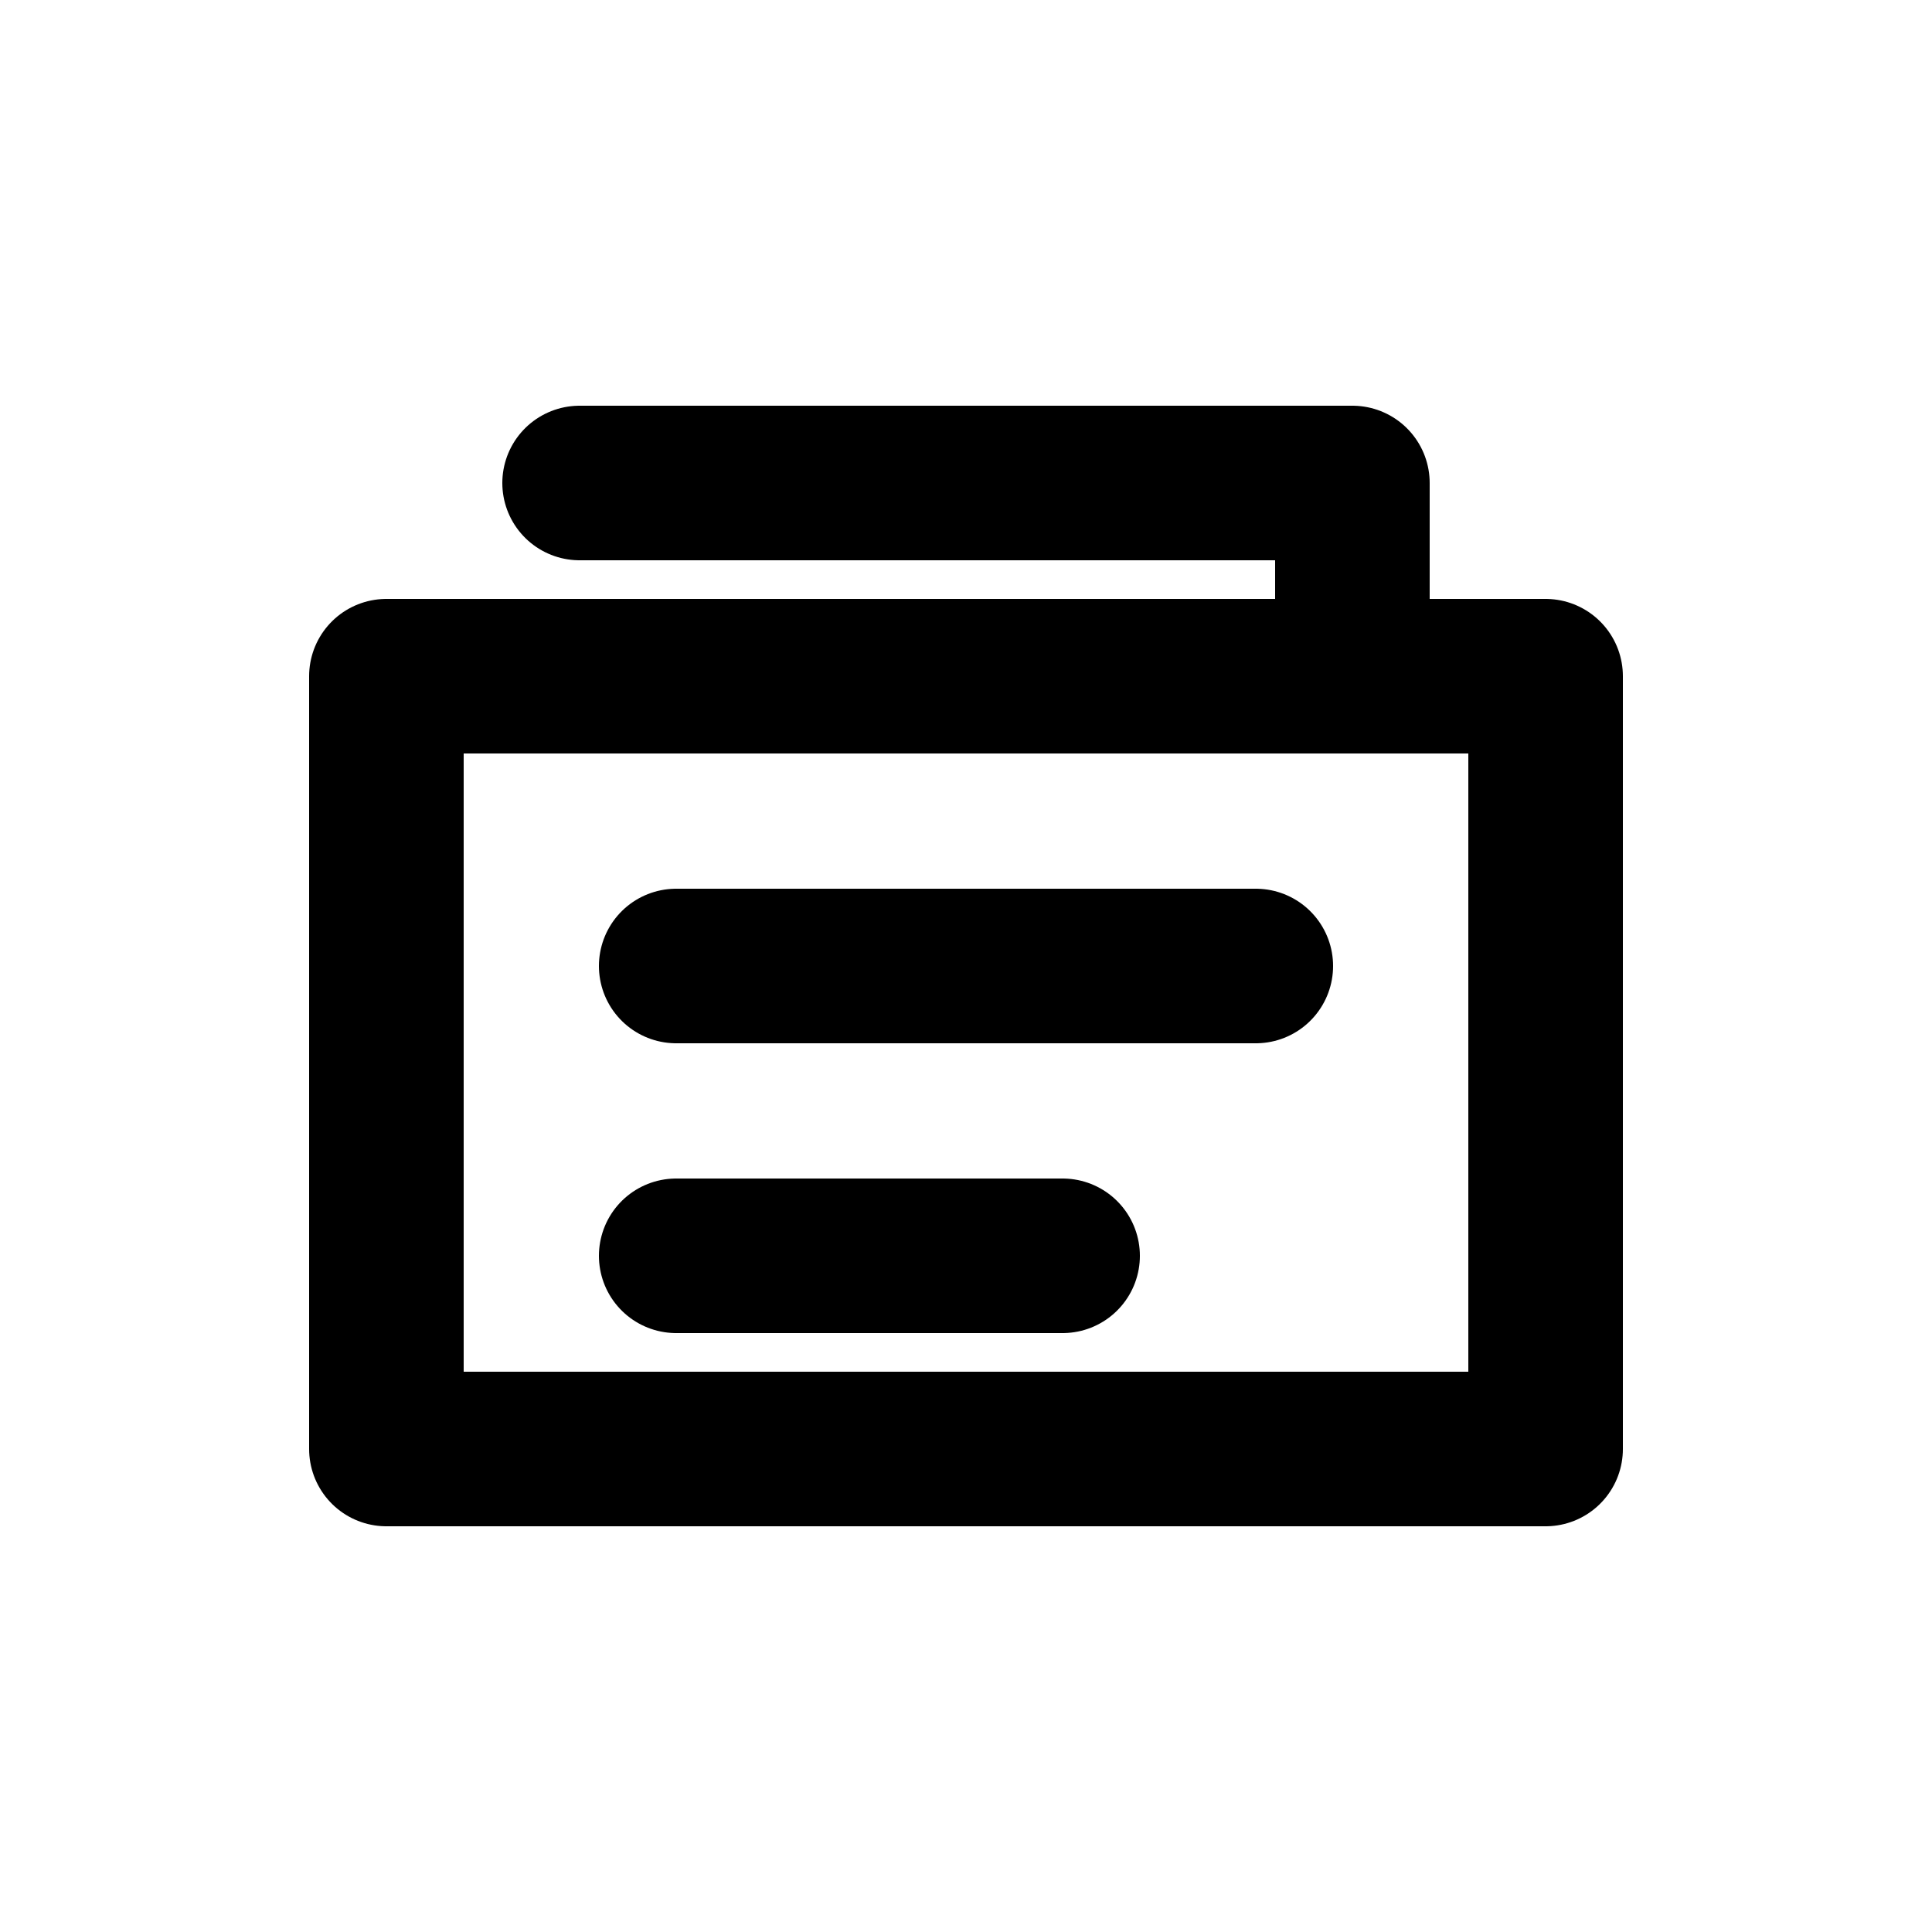
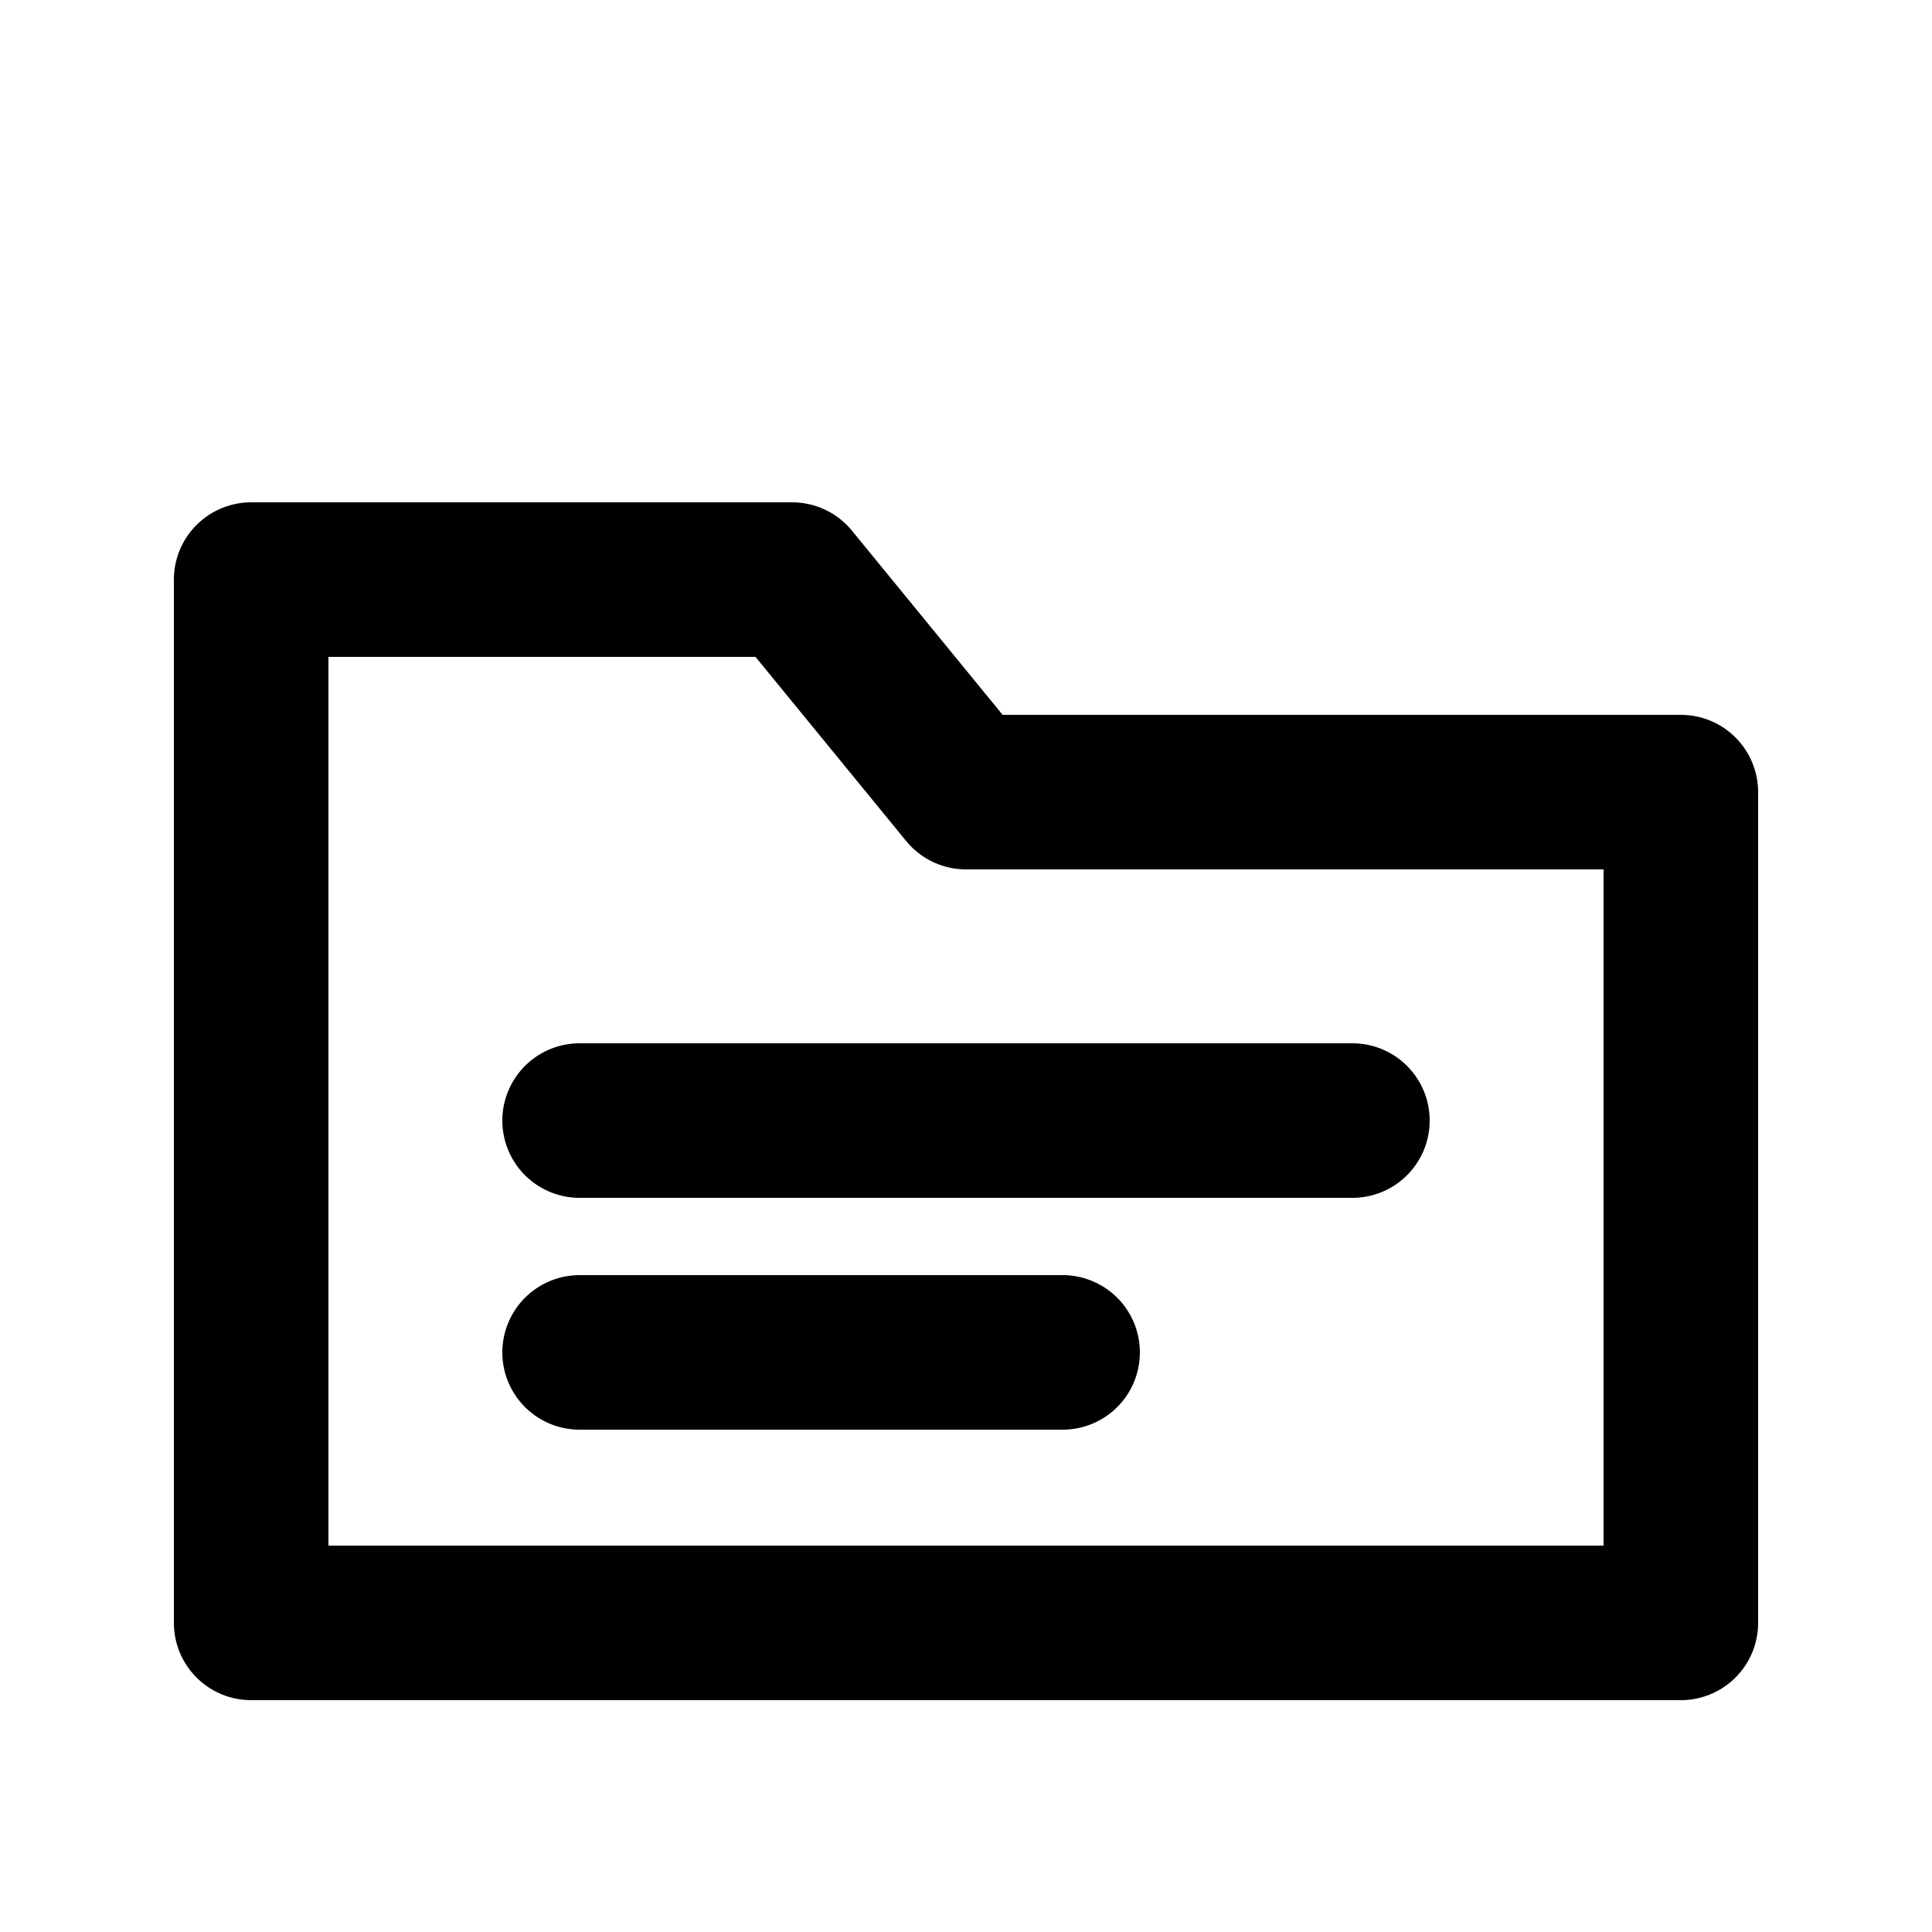
<svg xmlns="http://www.w3.org/2000/svg" viewBox="0 0 20 20" fill="none" stroke="currentColor" stroke-width="1.6" stroke-linecap="round" stroke-linejoin="round">
-   <path d="M4 7h12v8H4z" />
-   <path d="M6 5h8v2" />
-   <path d="M7 10h6M7 13h4" />
+   <path d="M2.6 6h5.6l1.8 2.2h7.4v8.6H2.6z" />
+   <path d="M6 11.6h8M6 14h5" />
</svg>
